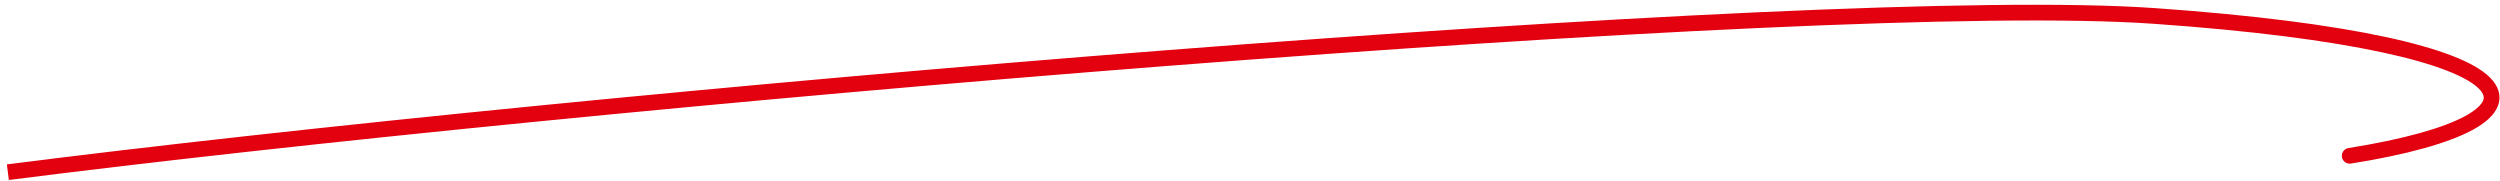
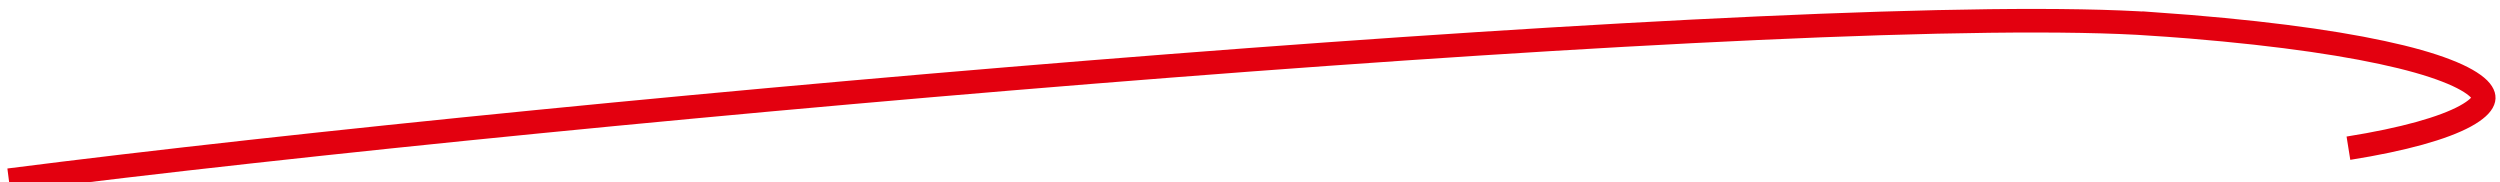
- <svg xmlns="http://www.w3.org/2000/svg" width="318" height="23" viewBox="0 0 318 23" fill="none">
-   <path d="M298.725 18.831C298.18 18.918 297.808 19.43 297.895 19.975C297.981 20.521 298.494 20.893 299.039 20.806L298.725 18.831ZM1.127 22.895C37.354 18.266 94.923 12.547 148.777 8.362C202.664 4.175 252.726 1.532 274 3.029L274.14 1.034C252.688 -0.476 202.464 2.184 148.622 6.368C94.746 10.555 37.143 16.276 0.874 20.912L1.127 22.895ZM274 3.029C286.568 3.914 296.139 5.182 302.981 6.65C306.403 7.383 309.122 8.163 311.183 8.96C313.264 9.765 314.59 10.556 315.307 11.27C315.658 11.619 315.824 11.912 315.892 12.138C315.954 12.348 315.947 12.549 315.858 12.774C315.656 13.288 315.003 13.982 313.587 14.754C310.804 16.27 305.799 17.705 298.725 18.831L299.039 20.806C306.159 19.673 311.447 18.198 314.544 16.51C316.067 15.68 317.251 14.697 317.72 13.506C317.966 12.879 318.003 12.22 317.809 11.568C317.62 10.933 317.23 10.362 316.718 9.852C315.707 8.846 314.075 7.934 311.904 7.094C309.712 6.247 306.884 5.441 303.401 4.694C296.432 3.2 286.76 1.923 274.14 1.034L274 3.029Z" fill="#E3000F" />
+ <svg xmlns="http://www.w3.org/2000/svg" width="3.533in" height="0.256in" viewBox="0 0 318 23">
+   <path id="underline" fill="none" stroke="#E3000F" stroke-width="3" d="M 298.72,18.83M 1.13,22.90            C 37.35,18.27 94.92,12.55 148.78,8.36              202.66,4.17 252.73,1.54 274.00,3.04              274.00,3.04 274.00,3.03 274.00,3.03              286.57,3.91 296.14,5.18 302.98,6.65              306.40,7.38 309.12,8.16 311.18,8.96              313.26,9.76 314.59,10.56 315.31,11.27              315.66,11.62 315.82,11.91 315.89,12.14              315.95,12.35 315.95,12.55 315.86,12.77              315.66,13.29 315.00,13.98 313.59,14.75              310.80,16.27 305.80,17.70 298.72,18.83" />
</svg>
